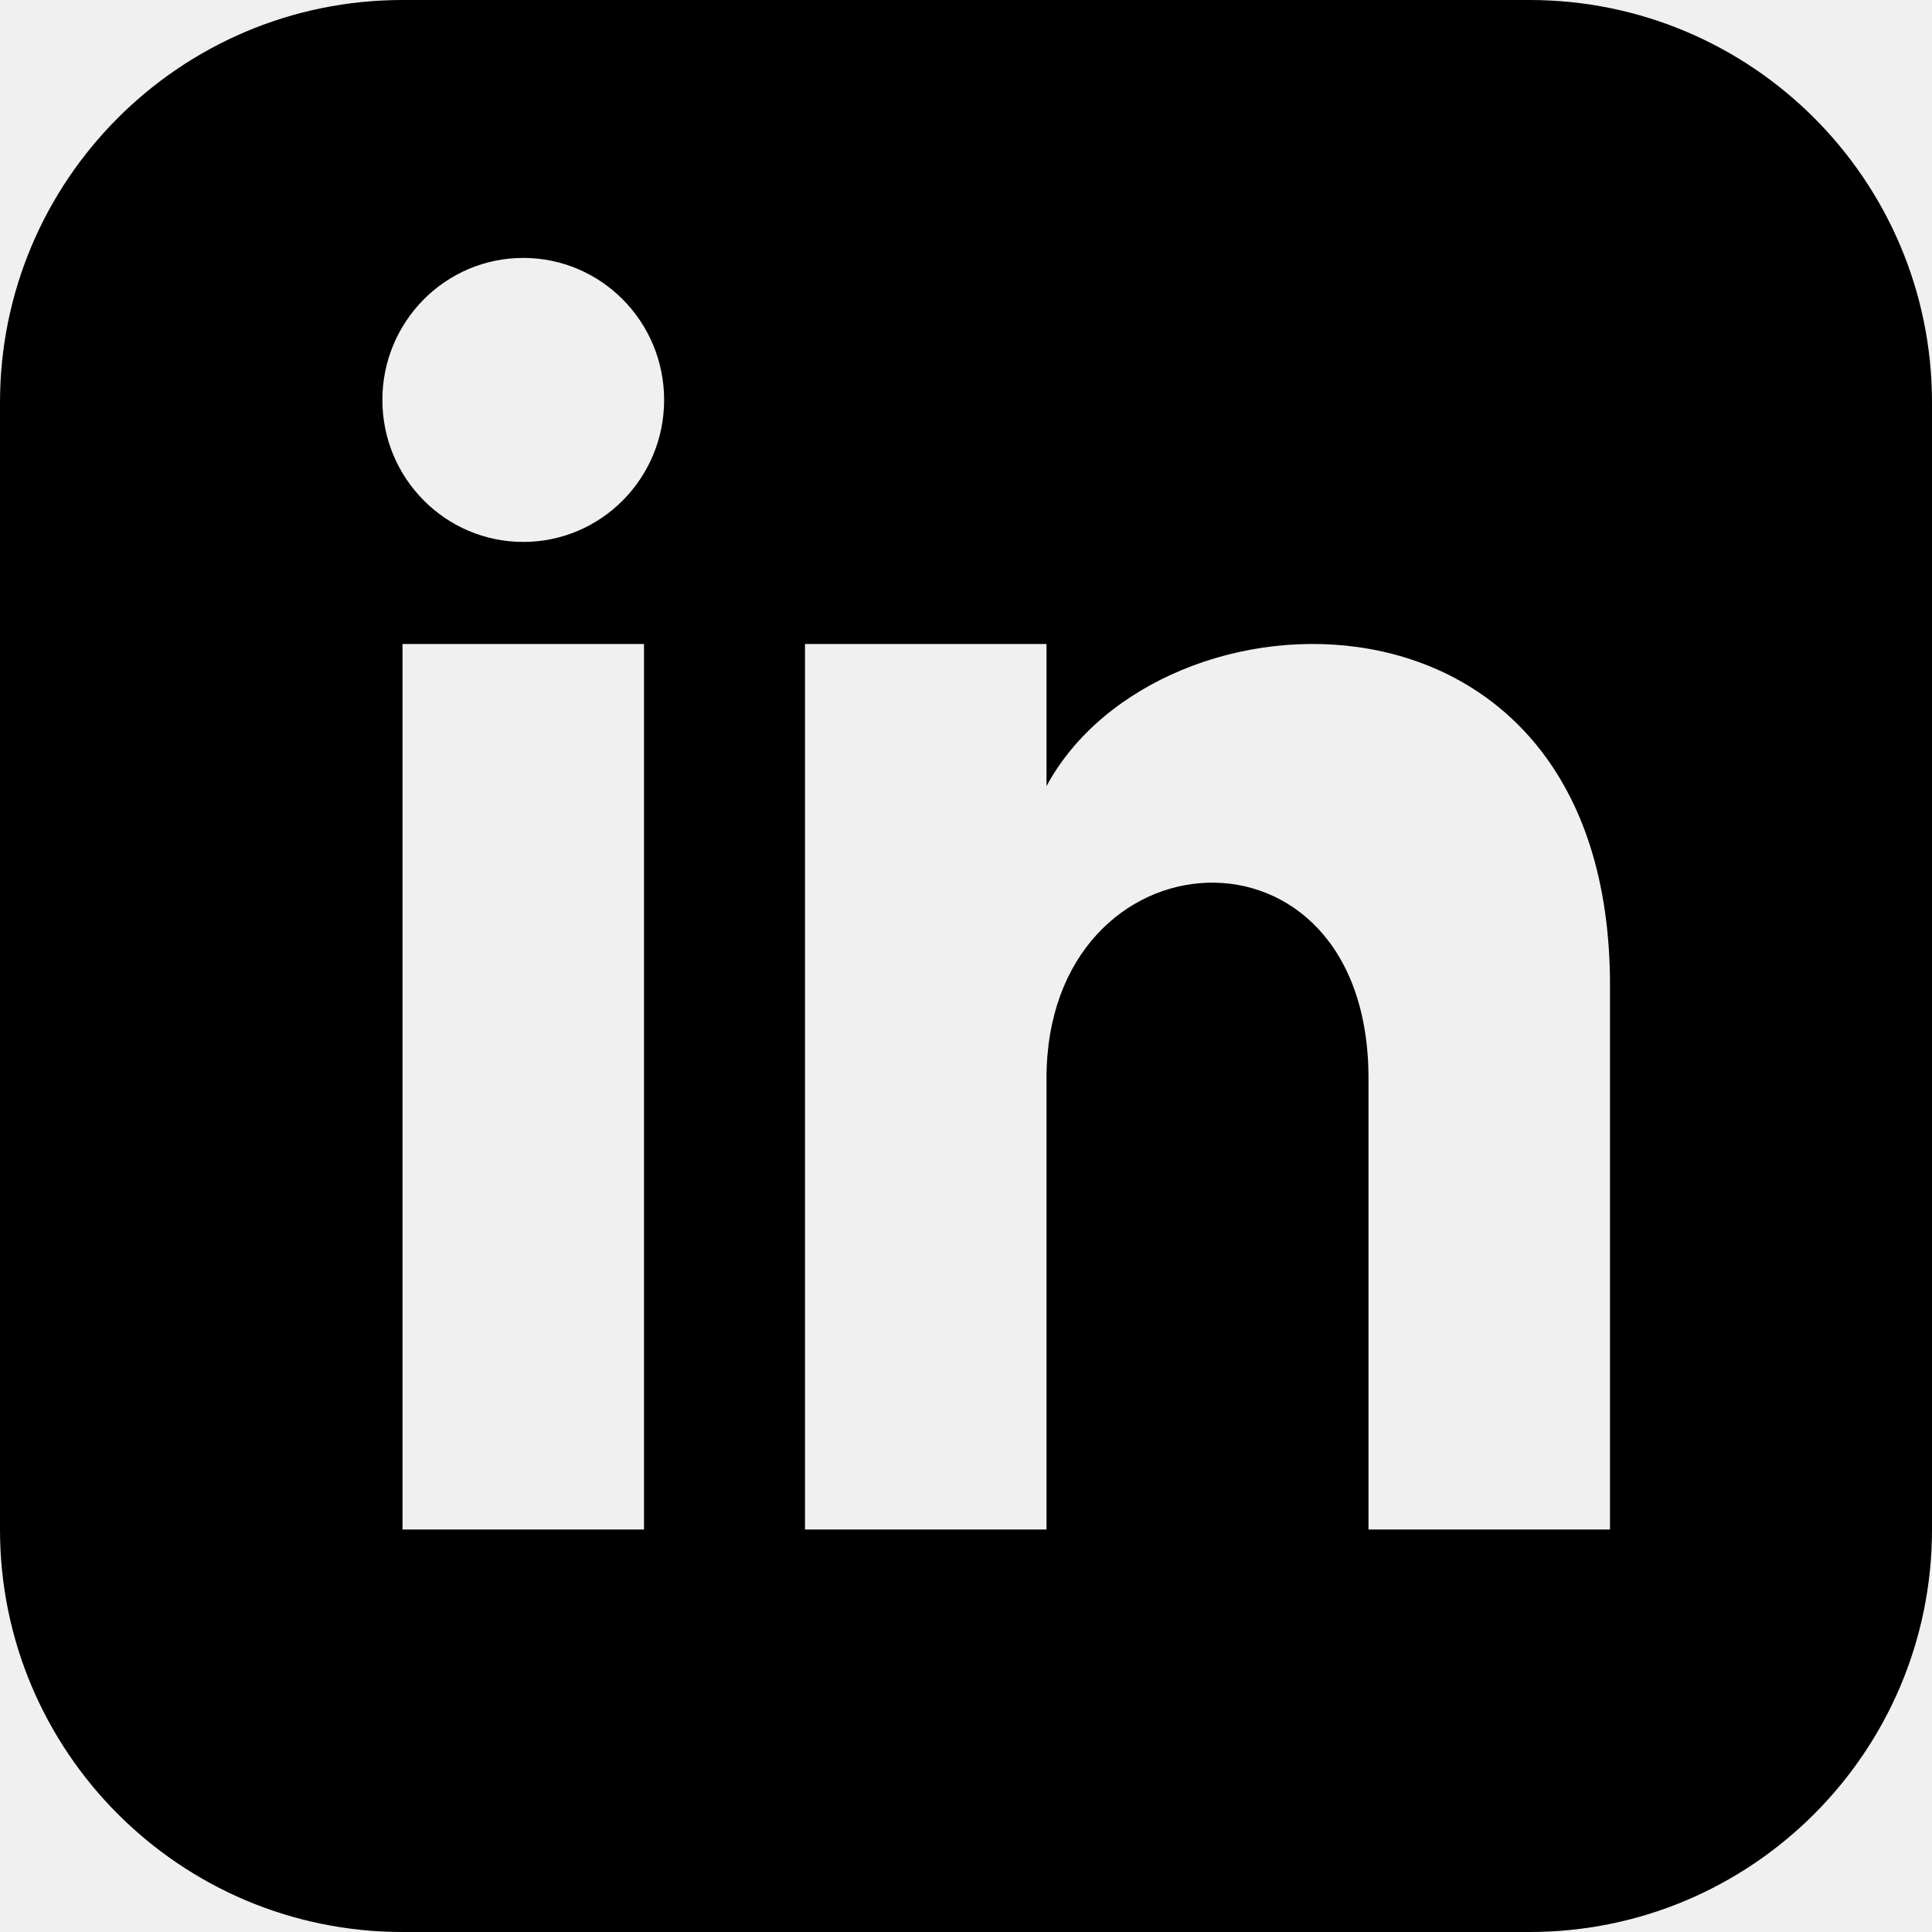
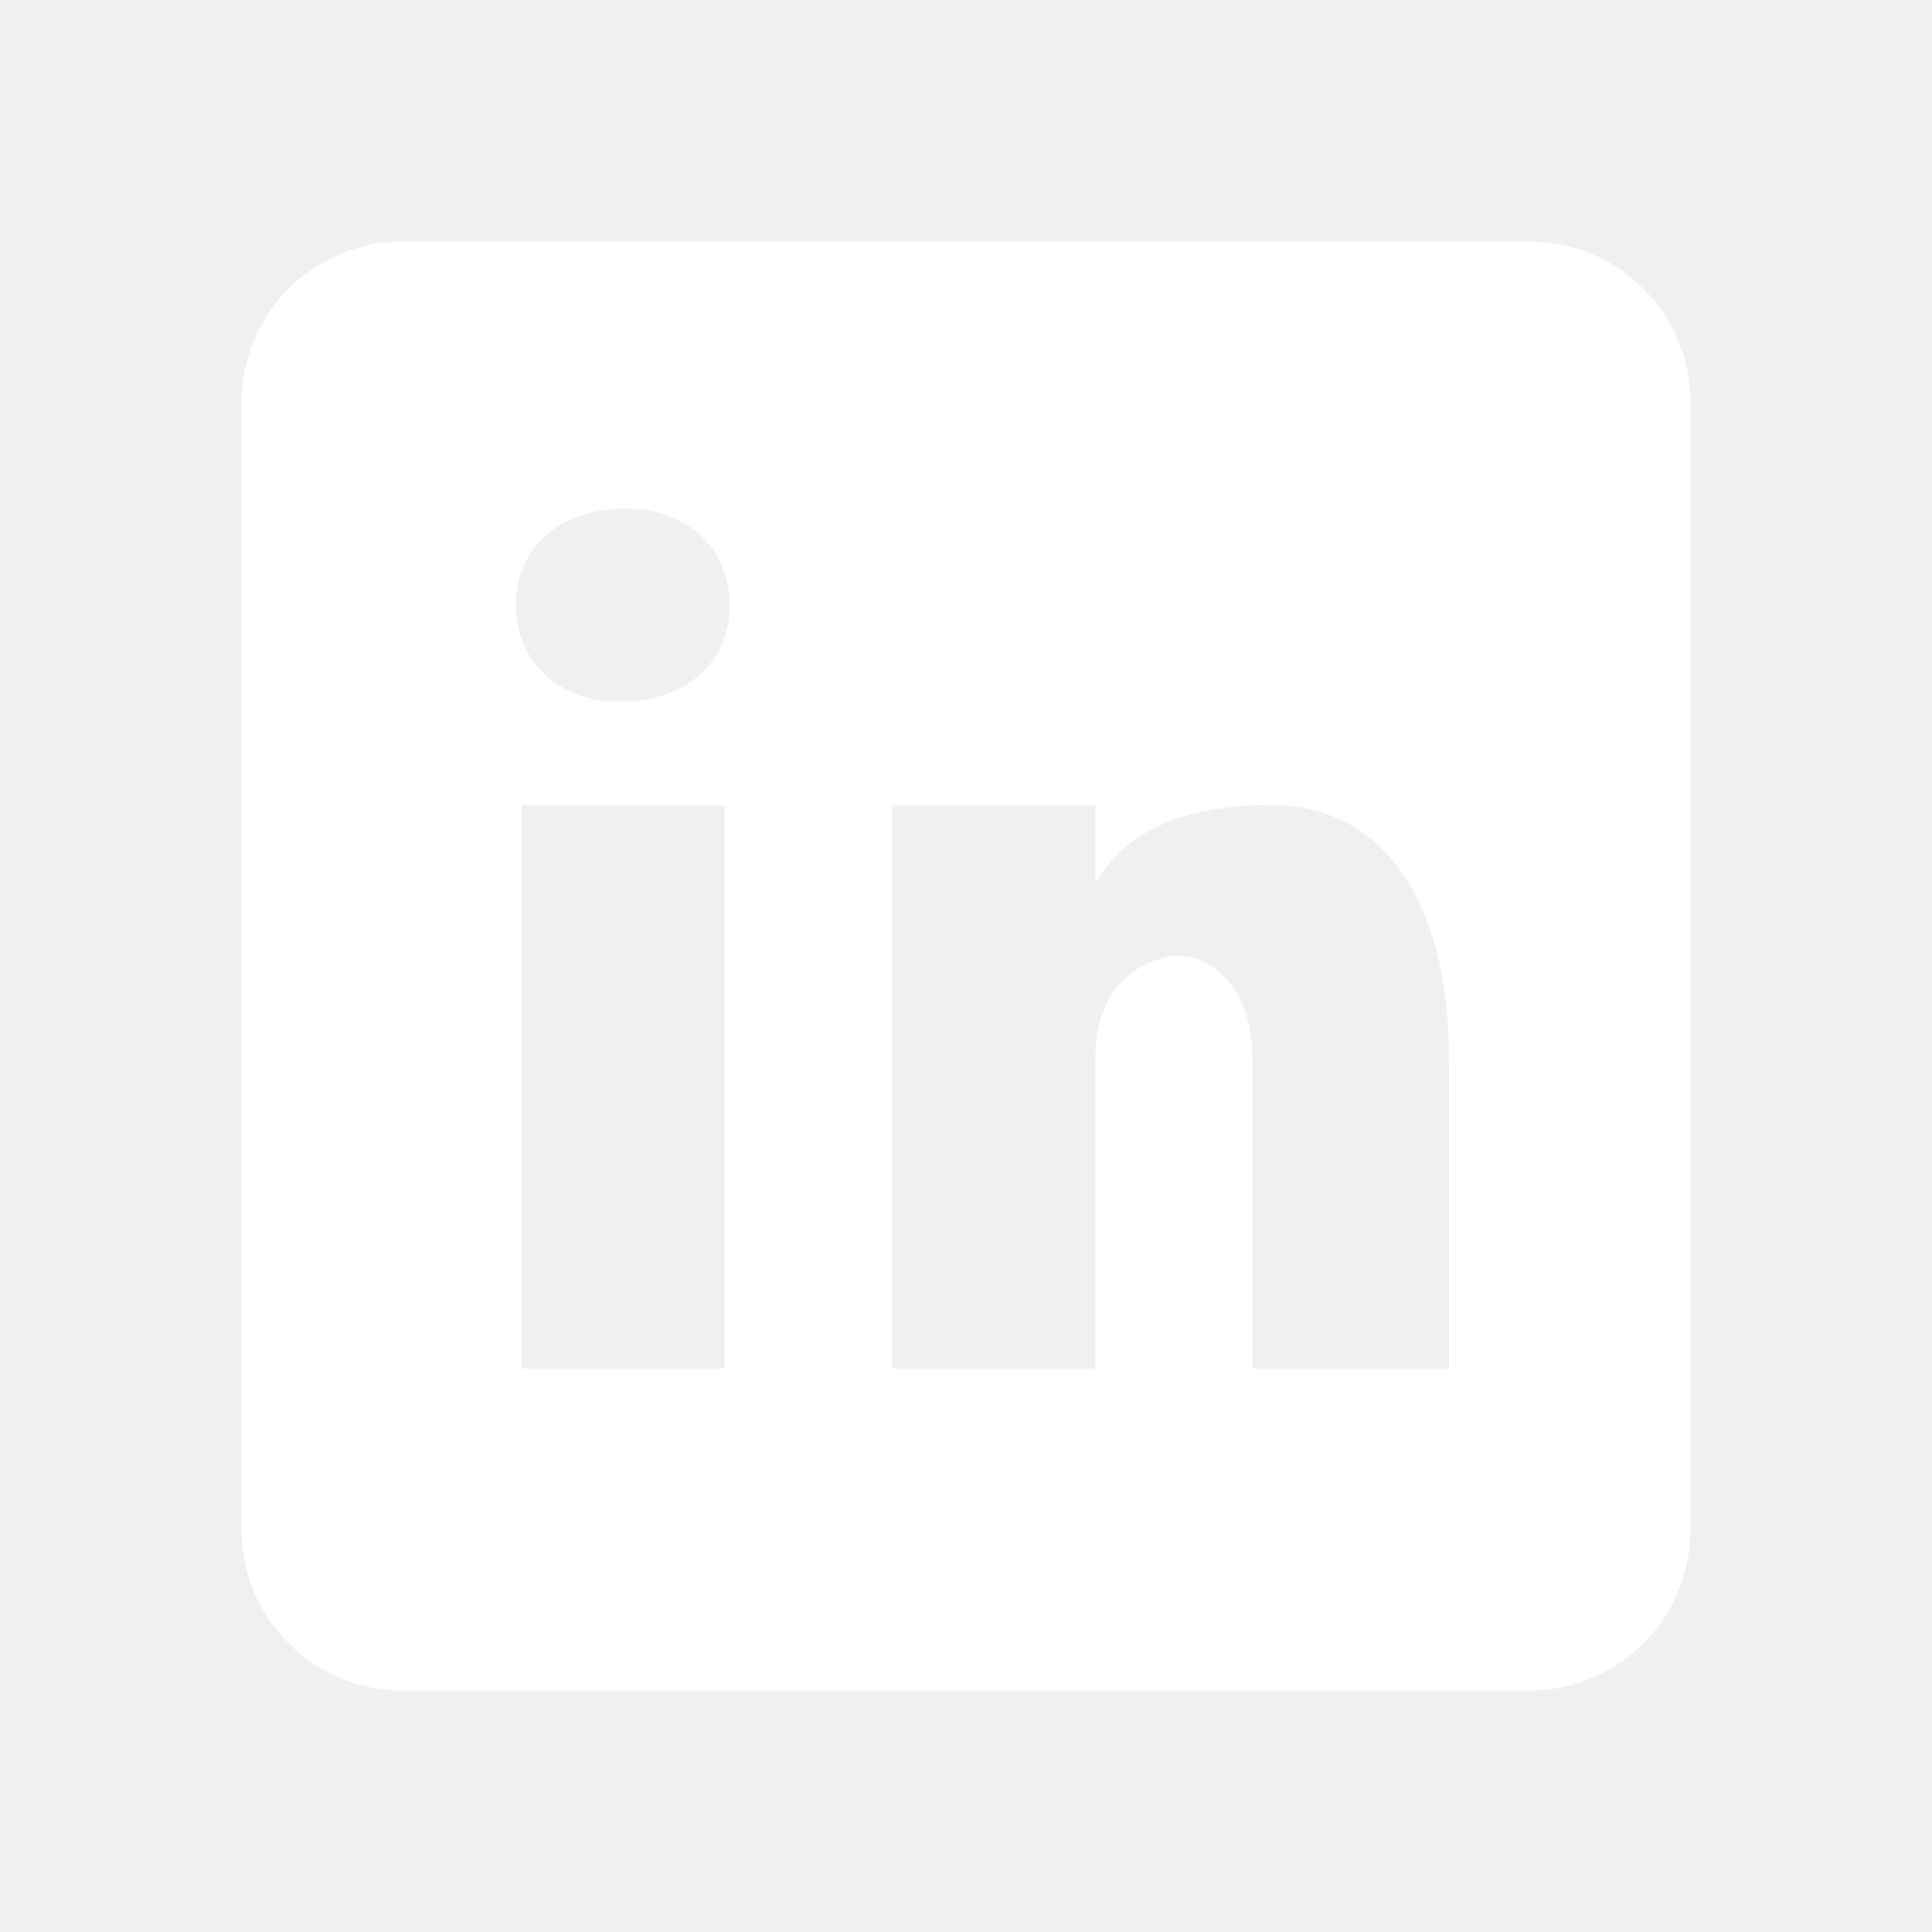
- <svg xmlns="http://www.w3.org/2000/svg" width="24" height="24" viewBox="0 0 24 24">
-   <path d="M19 0h-14c-2.761 0-5 2.239-5 5v14c0 2.761 2.239 5 5 5h14c2.762 0 5-2.239 5-5v-14c0-2.761-2.238-5-5-5zm-11 19h-3v-11h3v11zm-1.5-12.268c-.966 0-1.75-.79-1.75-1.764s.784-1.764 1.75-1.764 1.75.79 1.75 1.764-.783 1.764-1.75 1.764zm13.5 12.268h-3v-5.604c0-3.368-4-3.113-4 0v5.604h-3v-11h3v1.765c1.396-2.586 7-2.777 7 2.476v6.759z" />
+ <svg xmlns="http://www.w3.org/2000/svg" fill="#FFFFFF" viewBox="0 0 24 24" width="48px" height="48px">
+   <path d="M19,3H5C3.895,3,3,3.895,3,5v14c0,1.105,0.895,2,2,2h14c1.105,0,2-0.895,2-2V5C21,3.895,20.105,3,19,3z M9,17H6.477v-7H9 V17z M7.694,8.717c-0.771,0-1.286-0.514-1.286-1.2s0.514-1.2,1.371-1.2c0.771,0,1.286,0.514,1.286,1.2S8.551,8.717,7.694,8.717z M18,17h-2.442v-3.826c0-1.058-0.651-1.302-0.895-1.302s-1.058,0.163-1.058,1.302c0,0.163,0,3.826,0,3.826h-2.523v-7h2.523v0.977 C13.93,10.407,14.581,10,15.802,10C17.023,10,18,10.977,18,13.174V17z" />
</svg>
